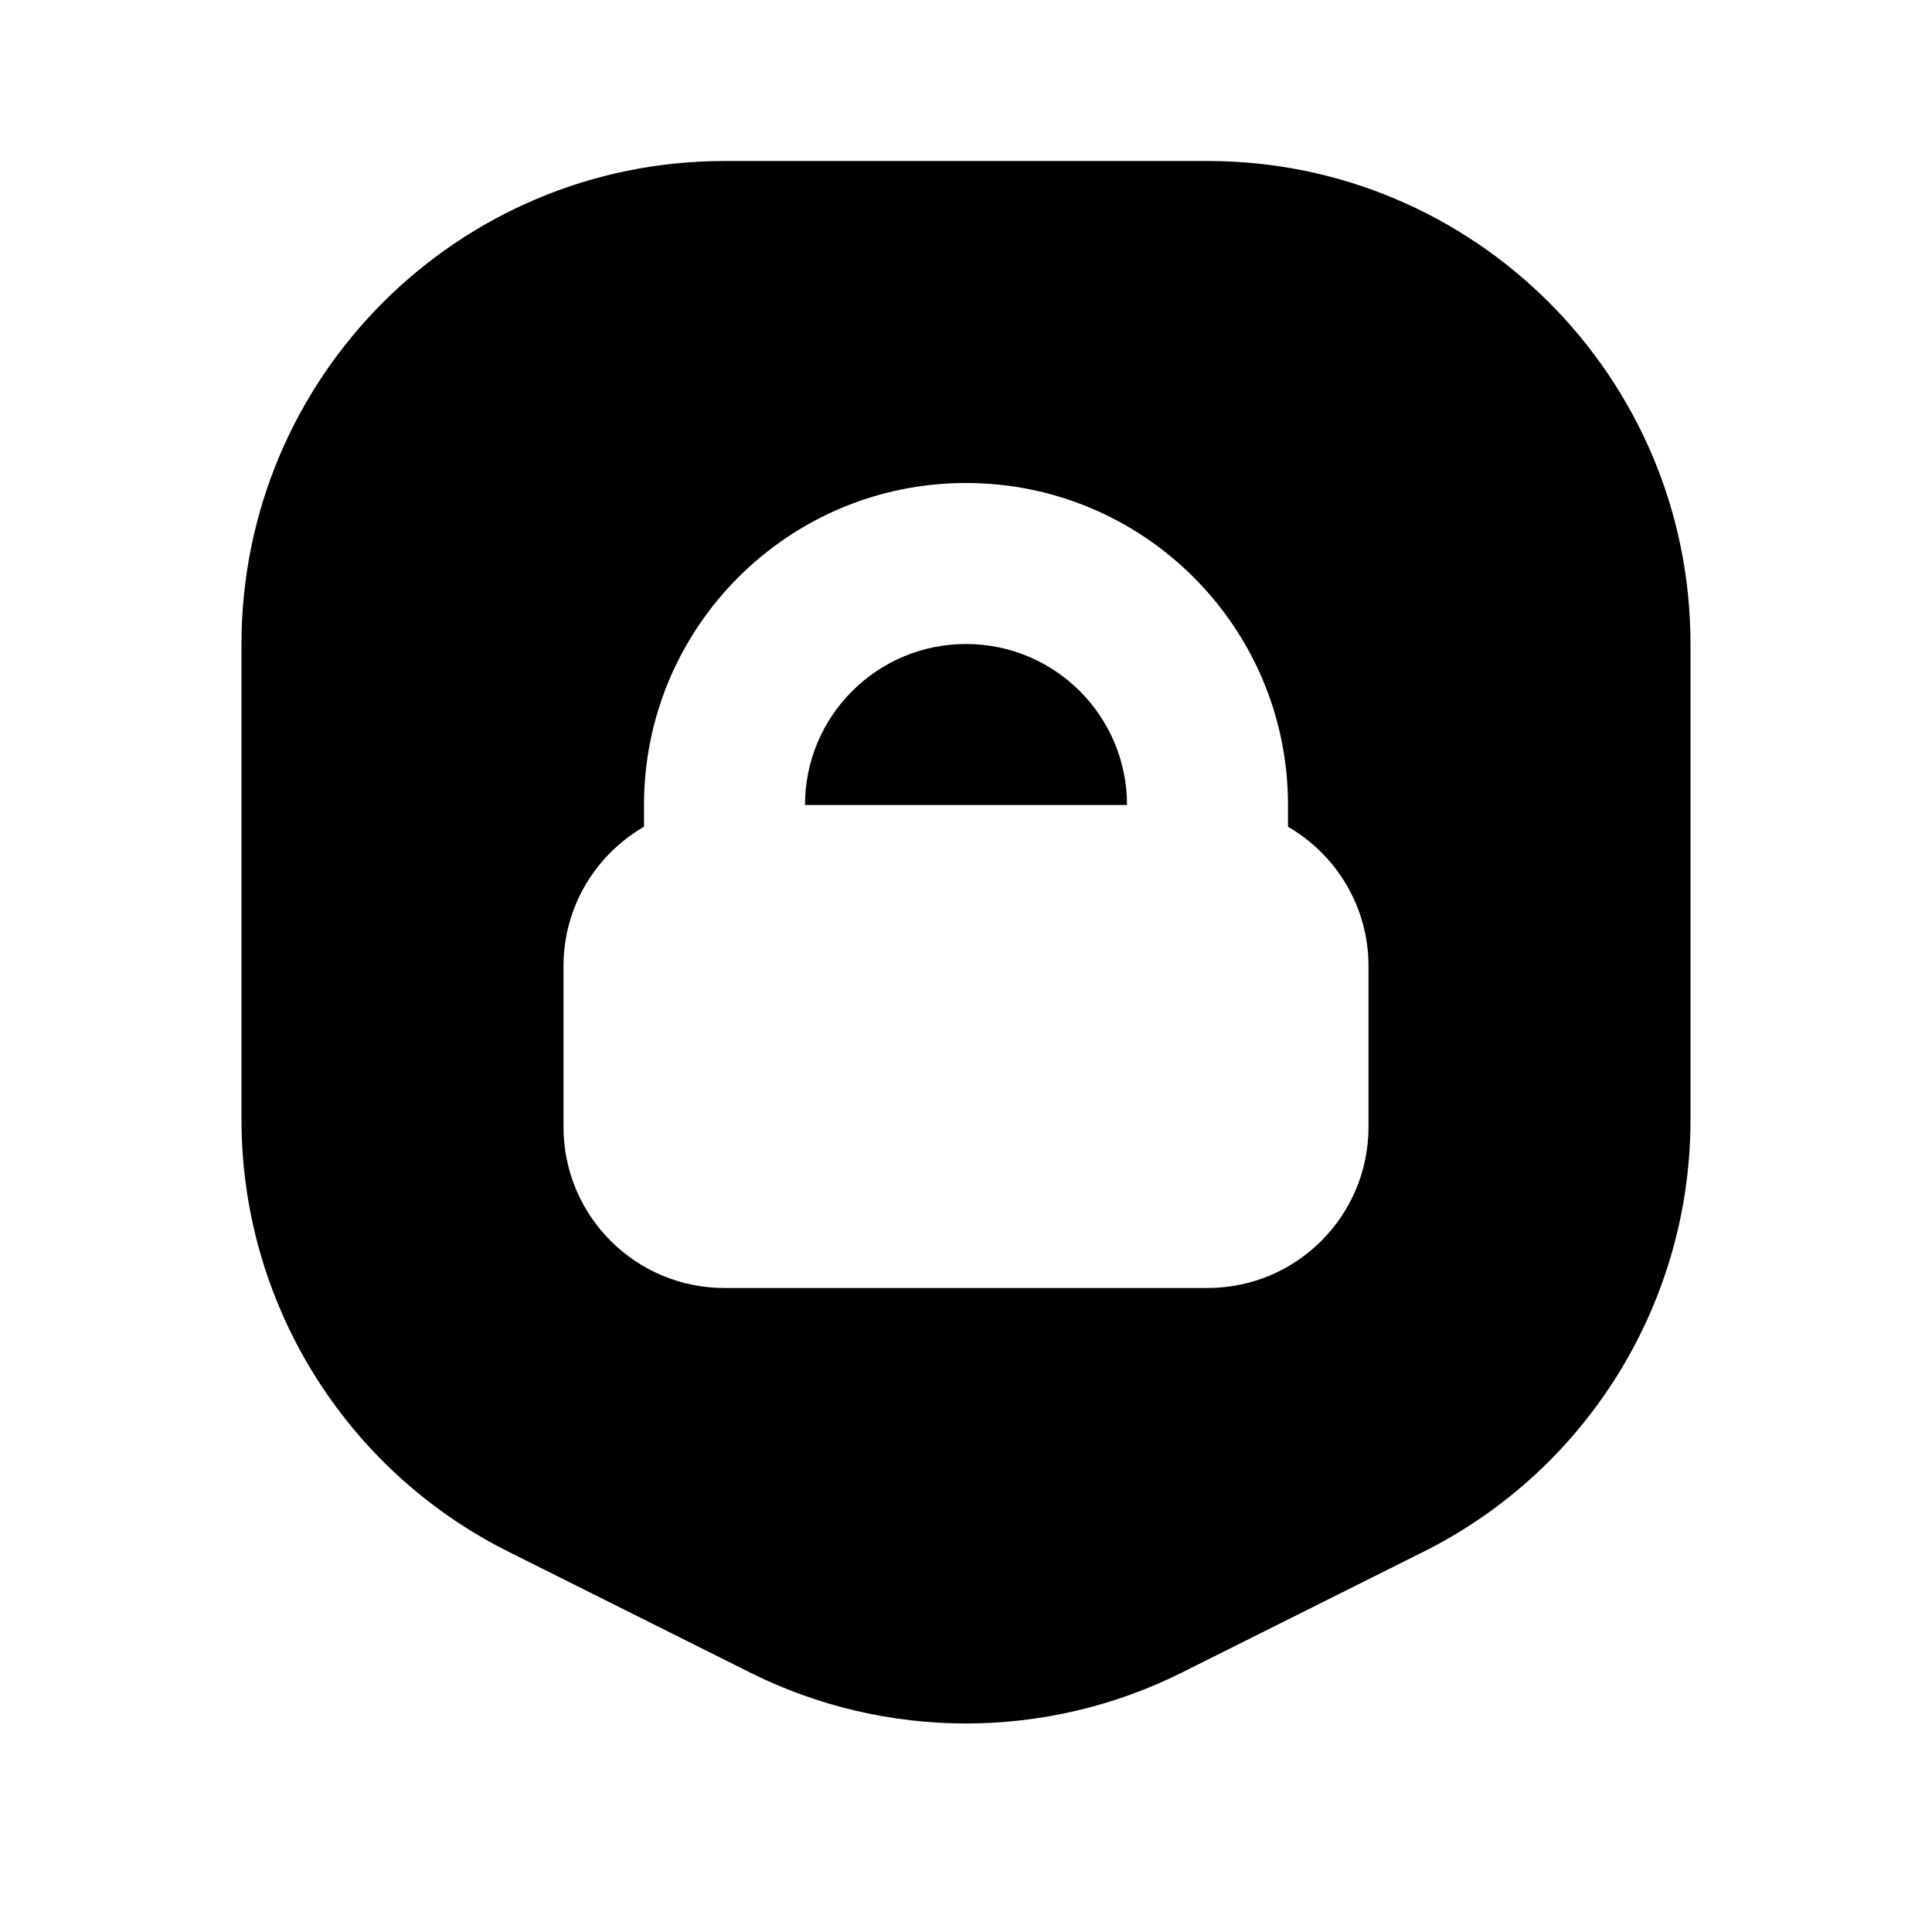
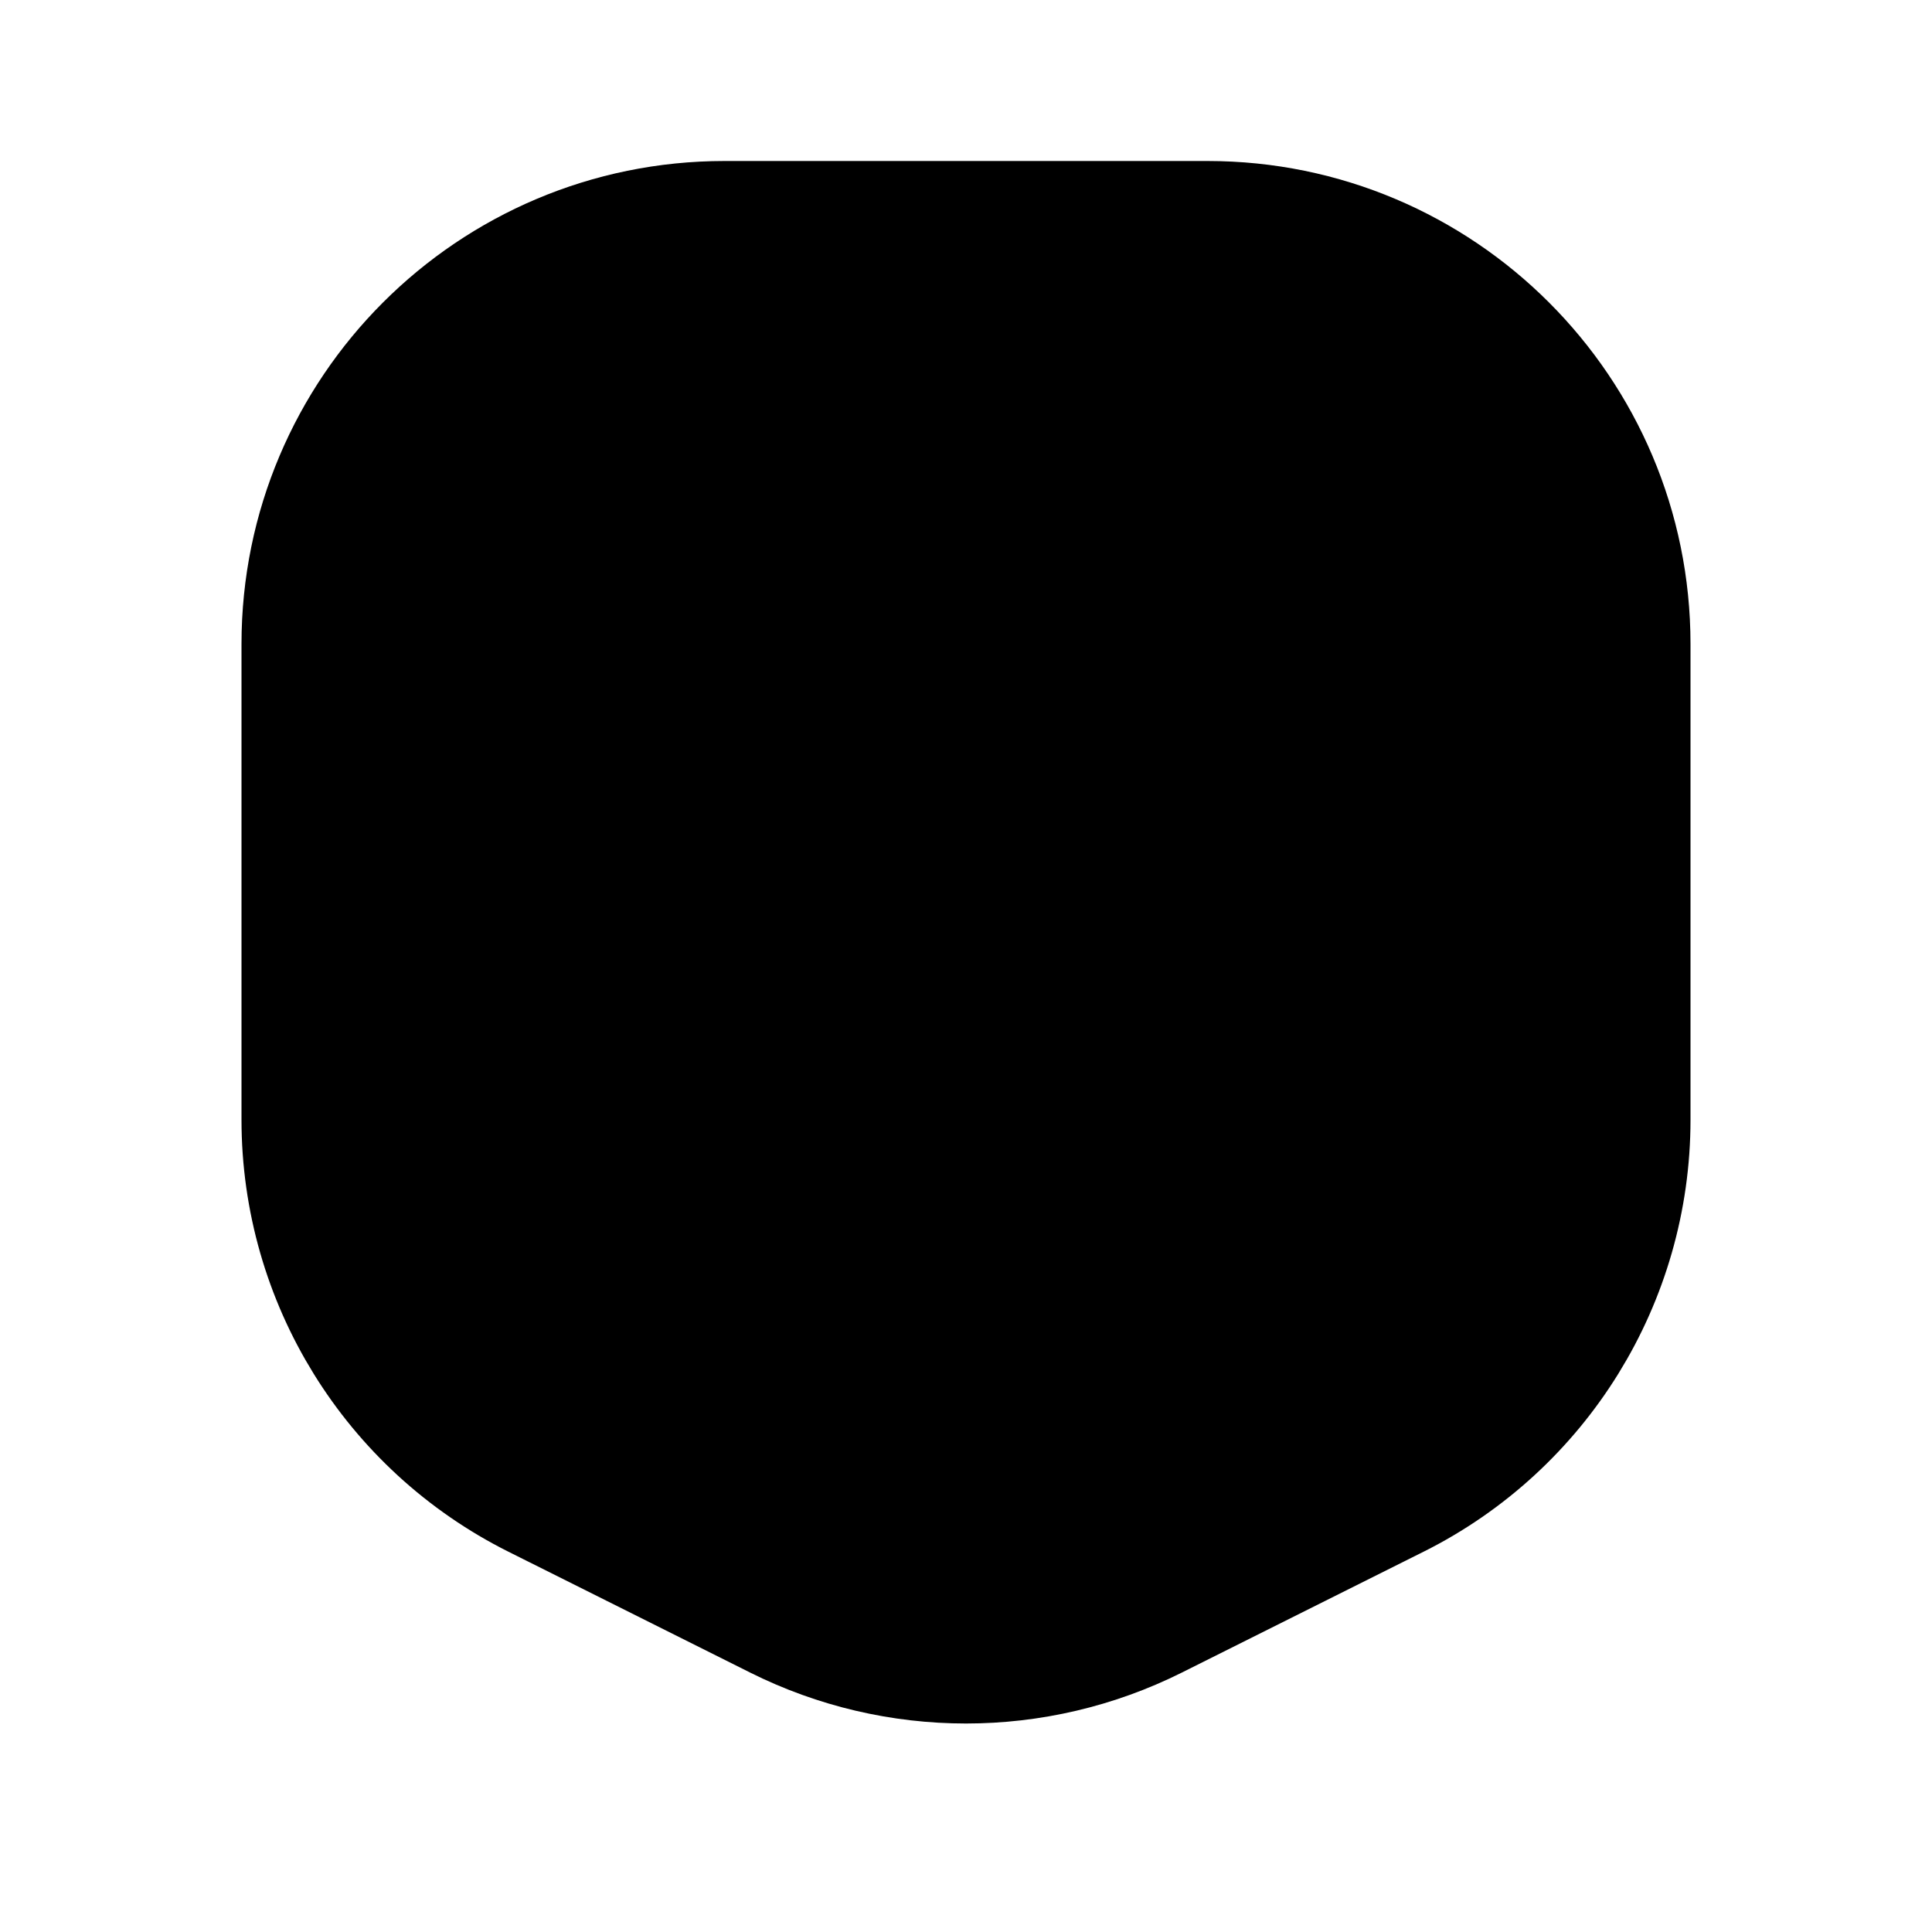
<svg xmlns="http://www.w3.org/2000/svg" width="24" height="24" viewBox="0 0 24 24" fill="none">
-   <path d="M15 2C18.314 2 21 4.686 21 8V13.91C21 16.183 19.716 18.26 17.684 19.276L14.684 20.776C12.994 21.621 11.006 21.621 9.316 20.776L6.316 19.276C4.284 18.26 3 16.183 3 13.91V8C3 4.686 5.686 2 9 2H15ZM12 6C9.791 6 8 7.791 8 10V10.27C7.403 10.616 7 11.26 7 12V14C7 15.105 7.895 16 9 16H15C16.105 16 17 15.105 17 14V12C17 11.26 16.597 10.616 16 10.27V10C16 7.791 14.209 6 12 6ZM12 8C13.105 8 14 8.895 14 10H10C10 8.895 10.895 8 12 8Z" fill="black" />
+   <path d="M4 8V13.91C4 15.804 5.07 17.535 6.764 18.382L9.764 19.882C11.172 20.586 12.828 20.586 14.236 19.882L17.236 18.382C18.93 17.535 20 15.804 20 13.91V8C20 5.239 17.761 3 15 3H9C6.239 3 4 5.239 4 8Z" fill="black" stroke="black" stroke-width="2" />
</svg>
